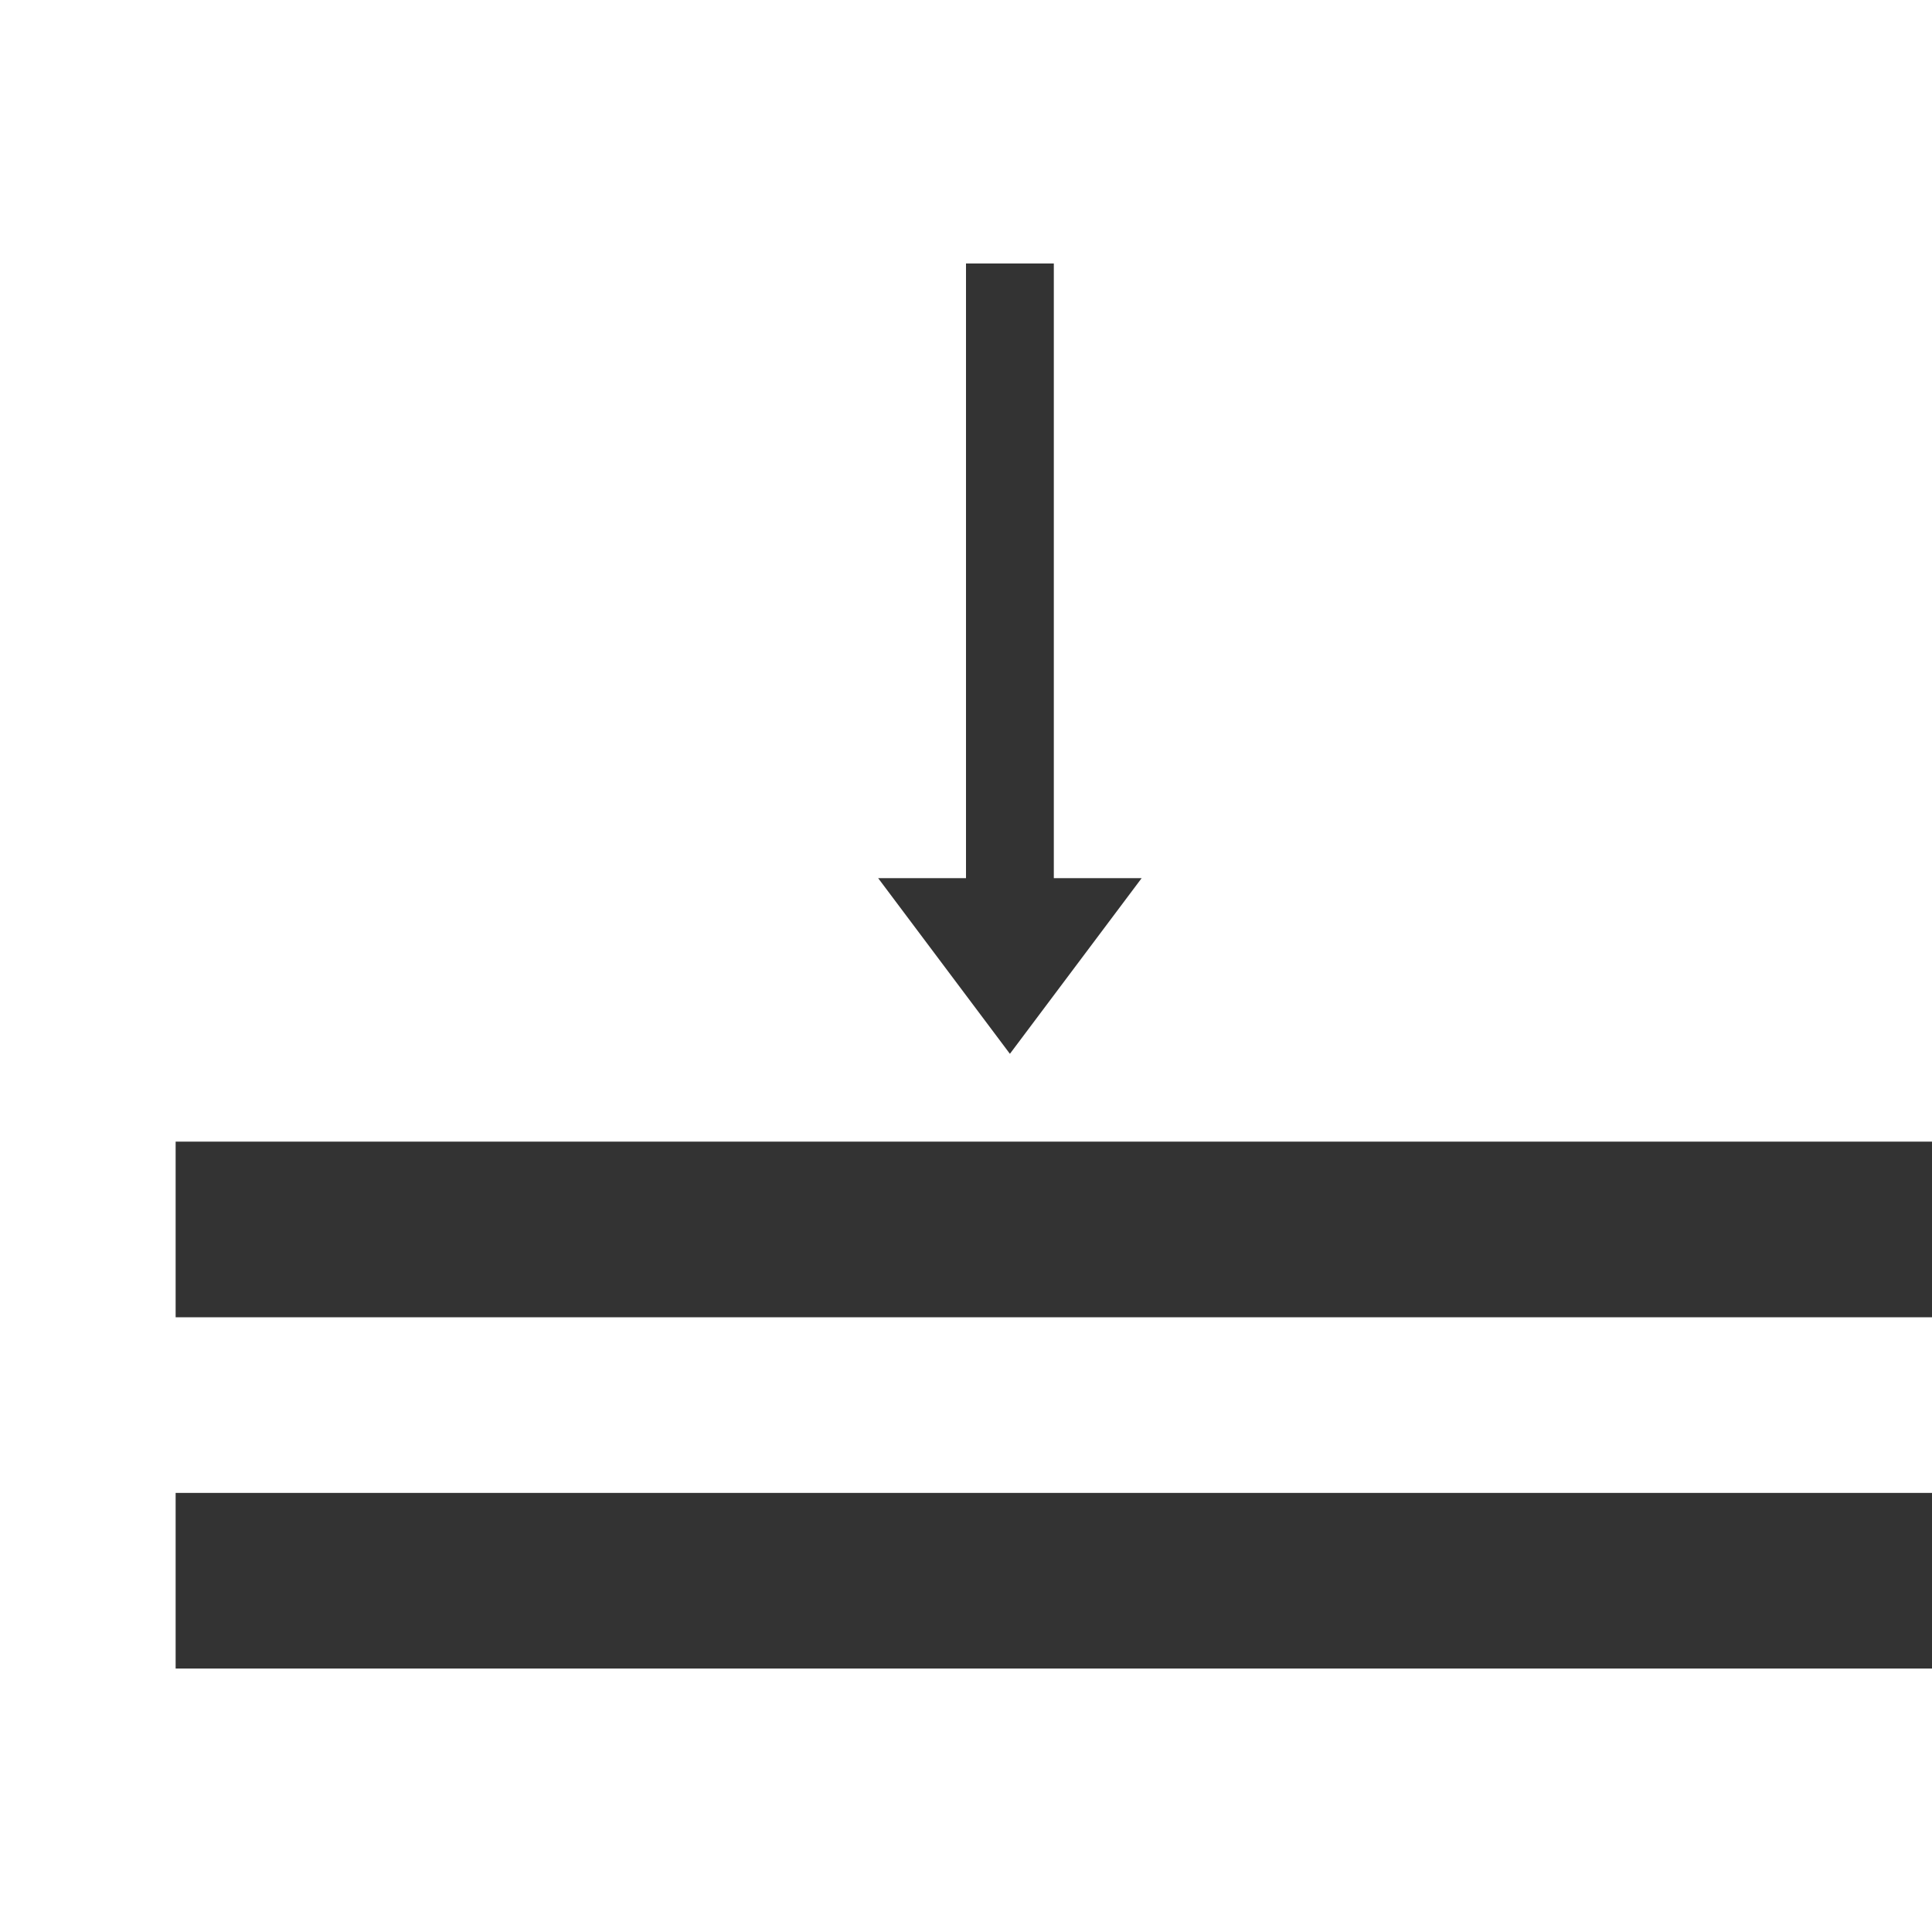
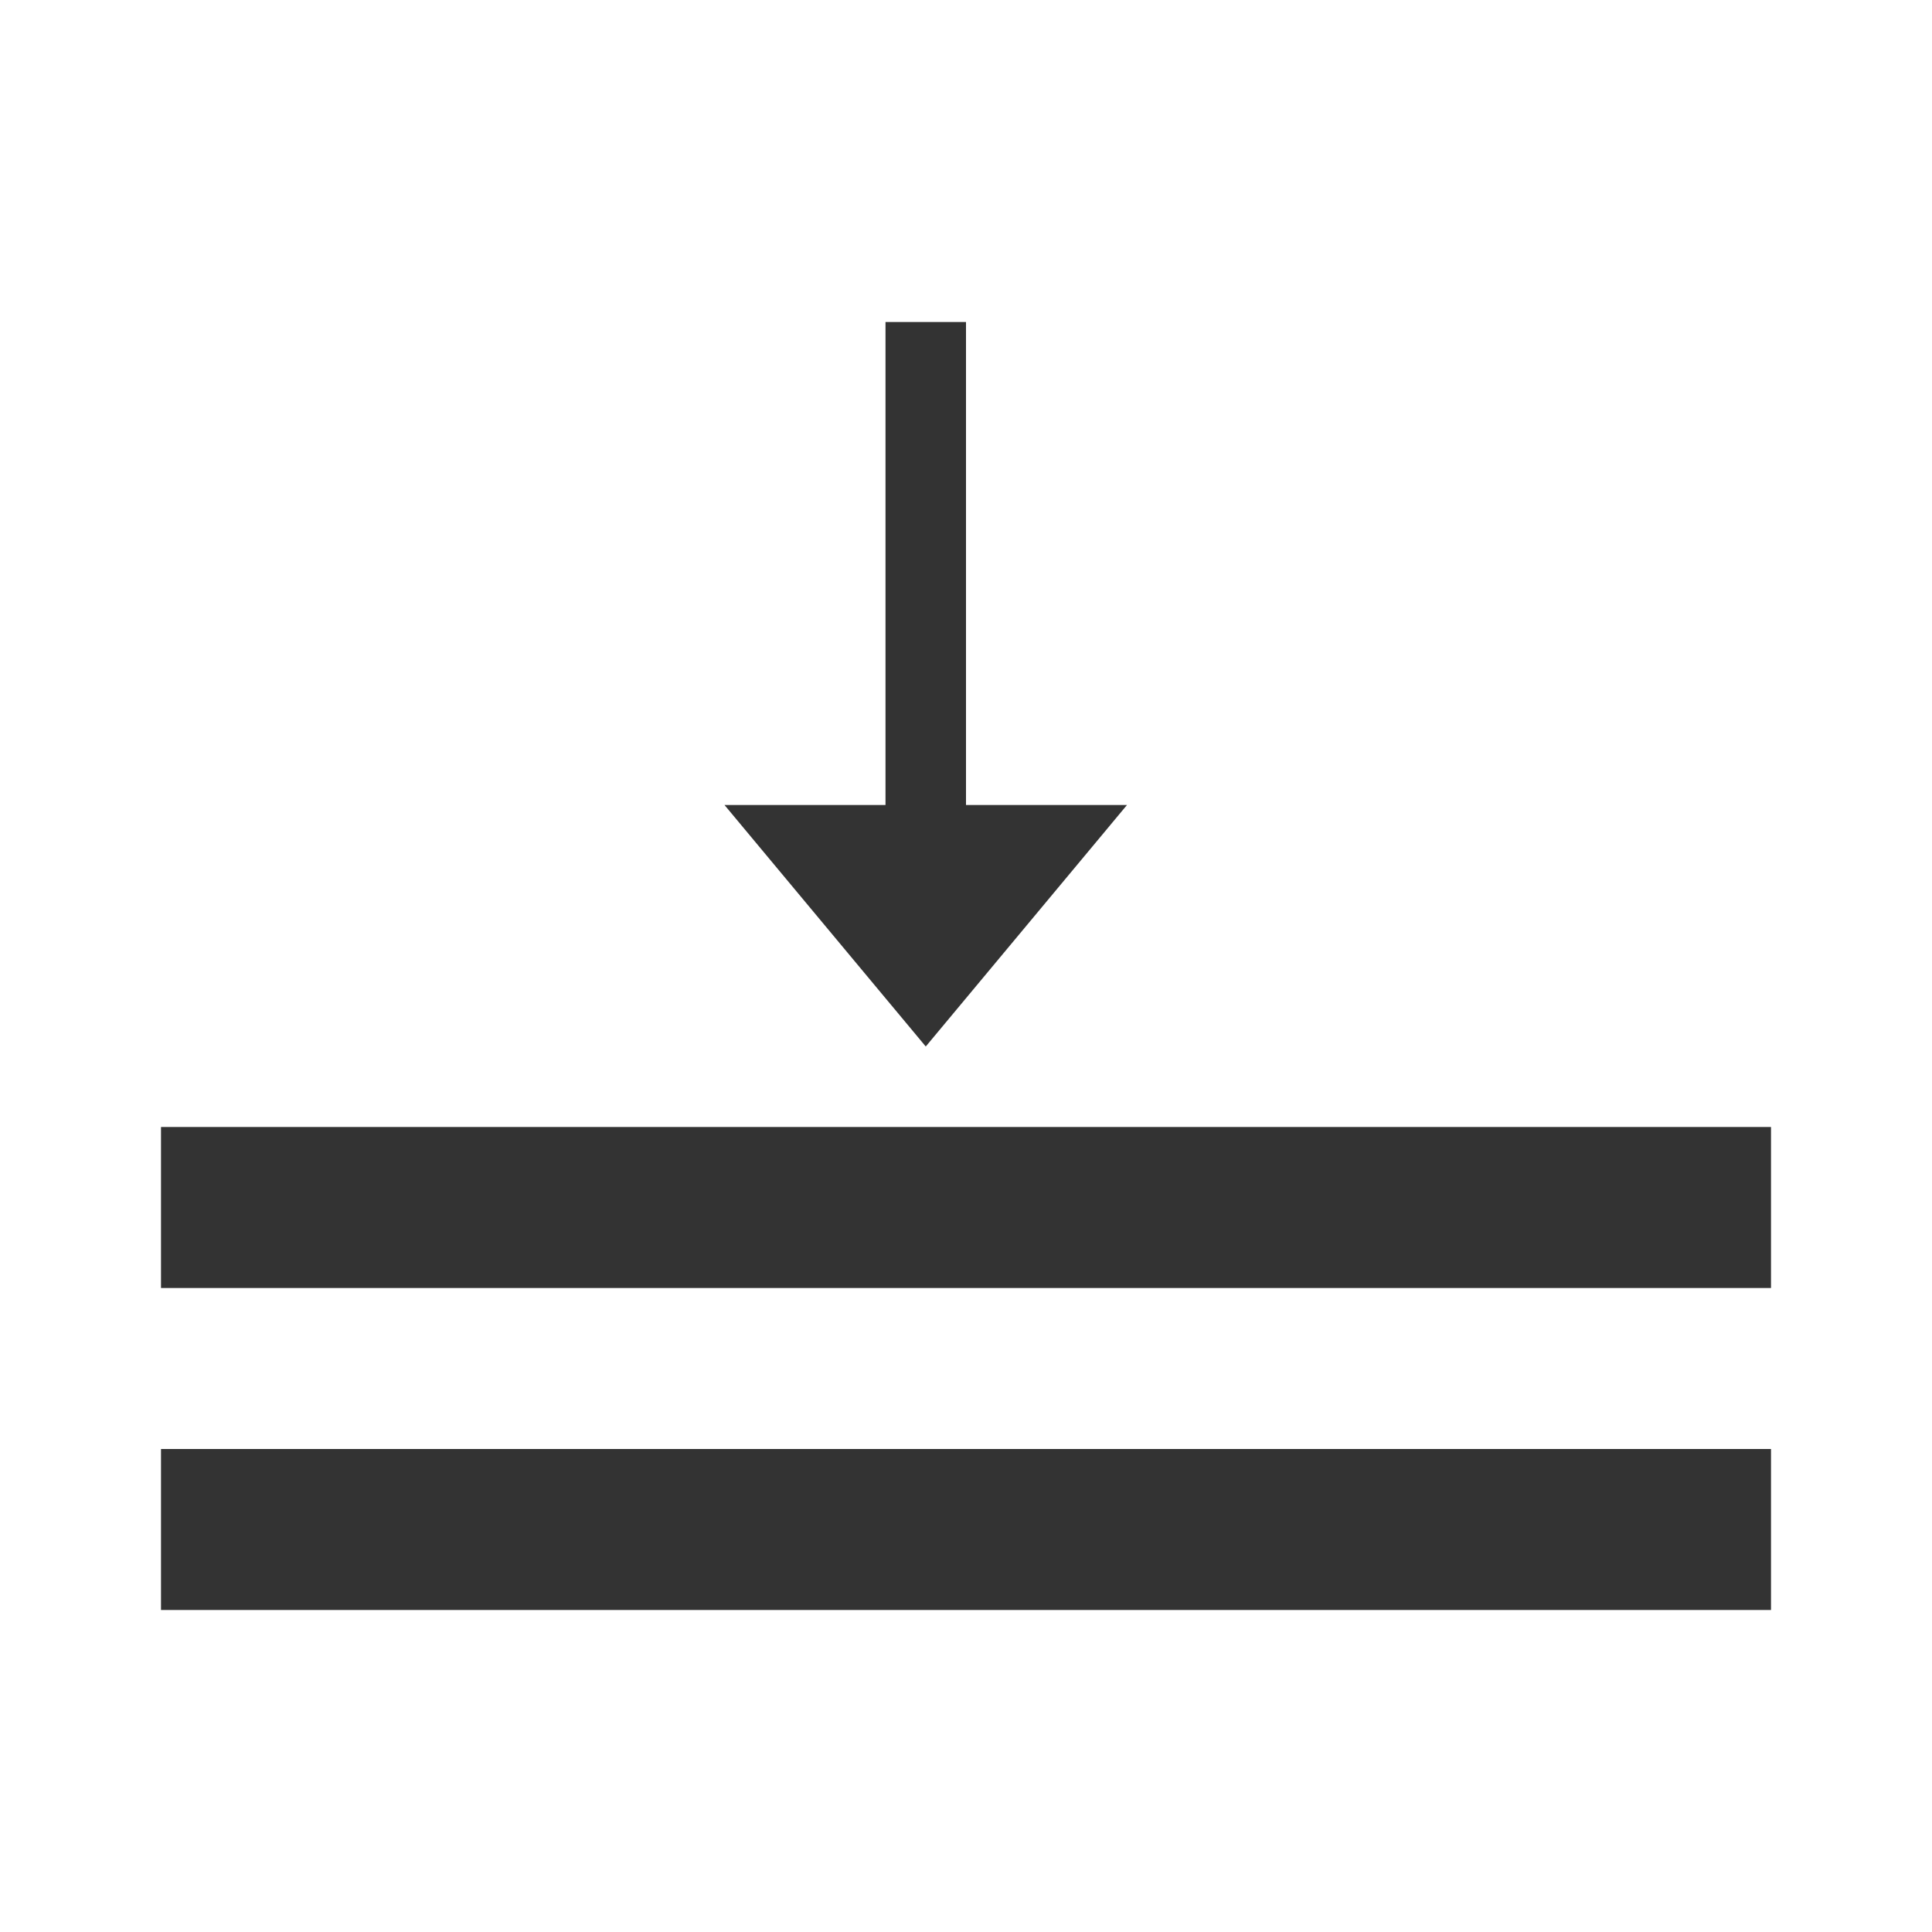
- <svg xmlns="http://www.w3.org/2000/svg" version="1.1" width="22" height="22">
-   <rect x="2" y="13" width="20" height="2" style="fill:#333333;fill-opacity:1;stroke:none" />
-   <rect x="2" y="17" width="20" height="2" style="fill:#333333;fill-opacity:1;stroke:none" />
-   <path d="M 11.5,12 10,10 11,10 11,3 12,3 12,10 13,10 Z" style="fill:#333333;fill-opacity:1;stroke:none" />
+ <svg xmlns="http://www.w3.org/2000/svg" version="1.1" width="24" height="24">
+   <rect x="2" y="14" width="20" height="2" style="fill:#333333;fill-opacity:1;stroke:none" />
+   <rect x="2" y="18" width="20" height="2" style="fill:#333333;fill-opacity:1;stroke:none" />
+   <path d="M 11.5,13 9,10 11,10 11,4 12,4 12,10 14,10 Z" style="fill:#333333;fill-opacity:1;stroke:none" />
</svg>
